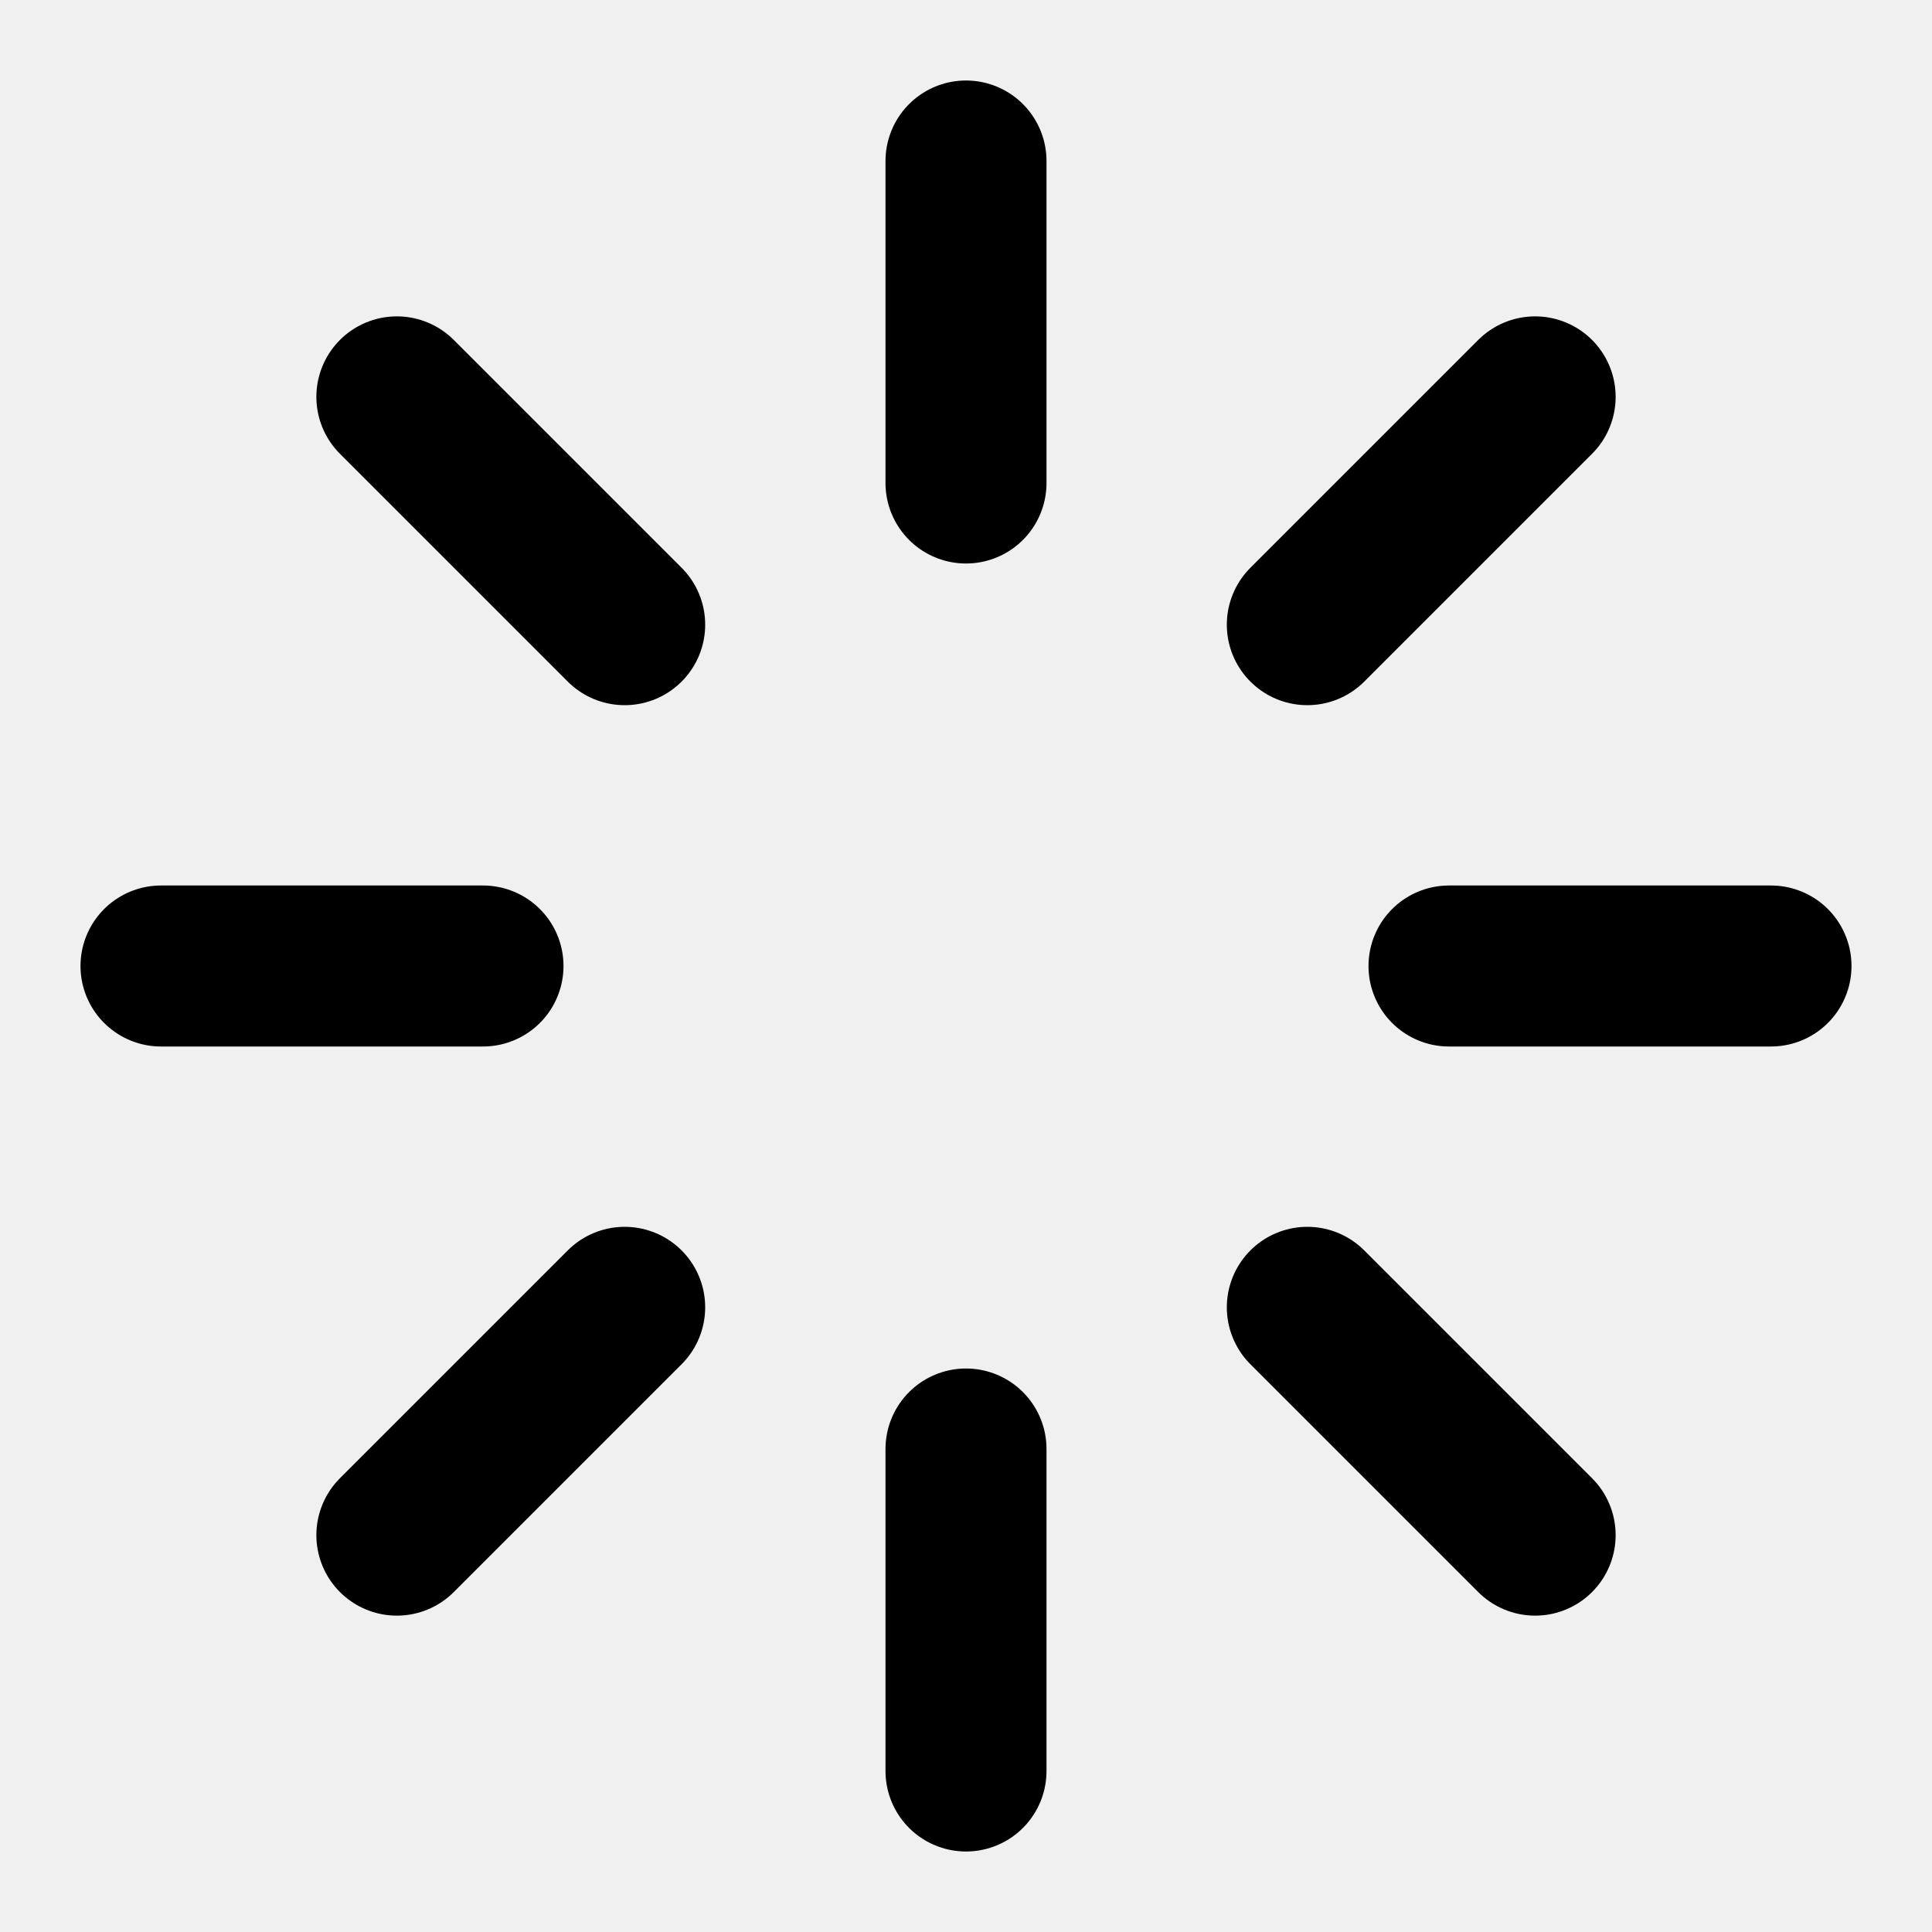
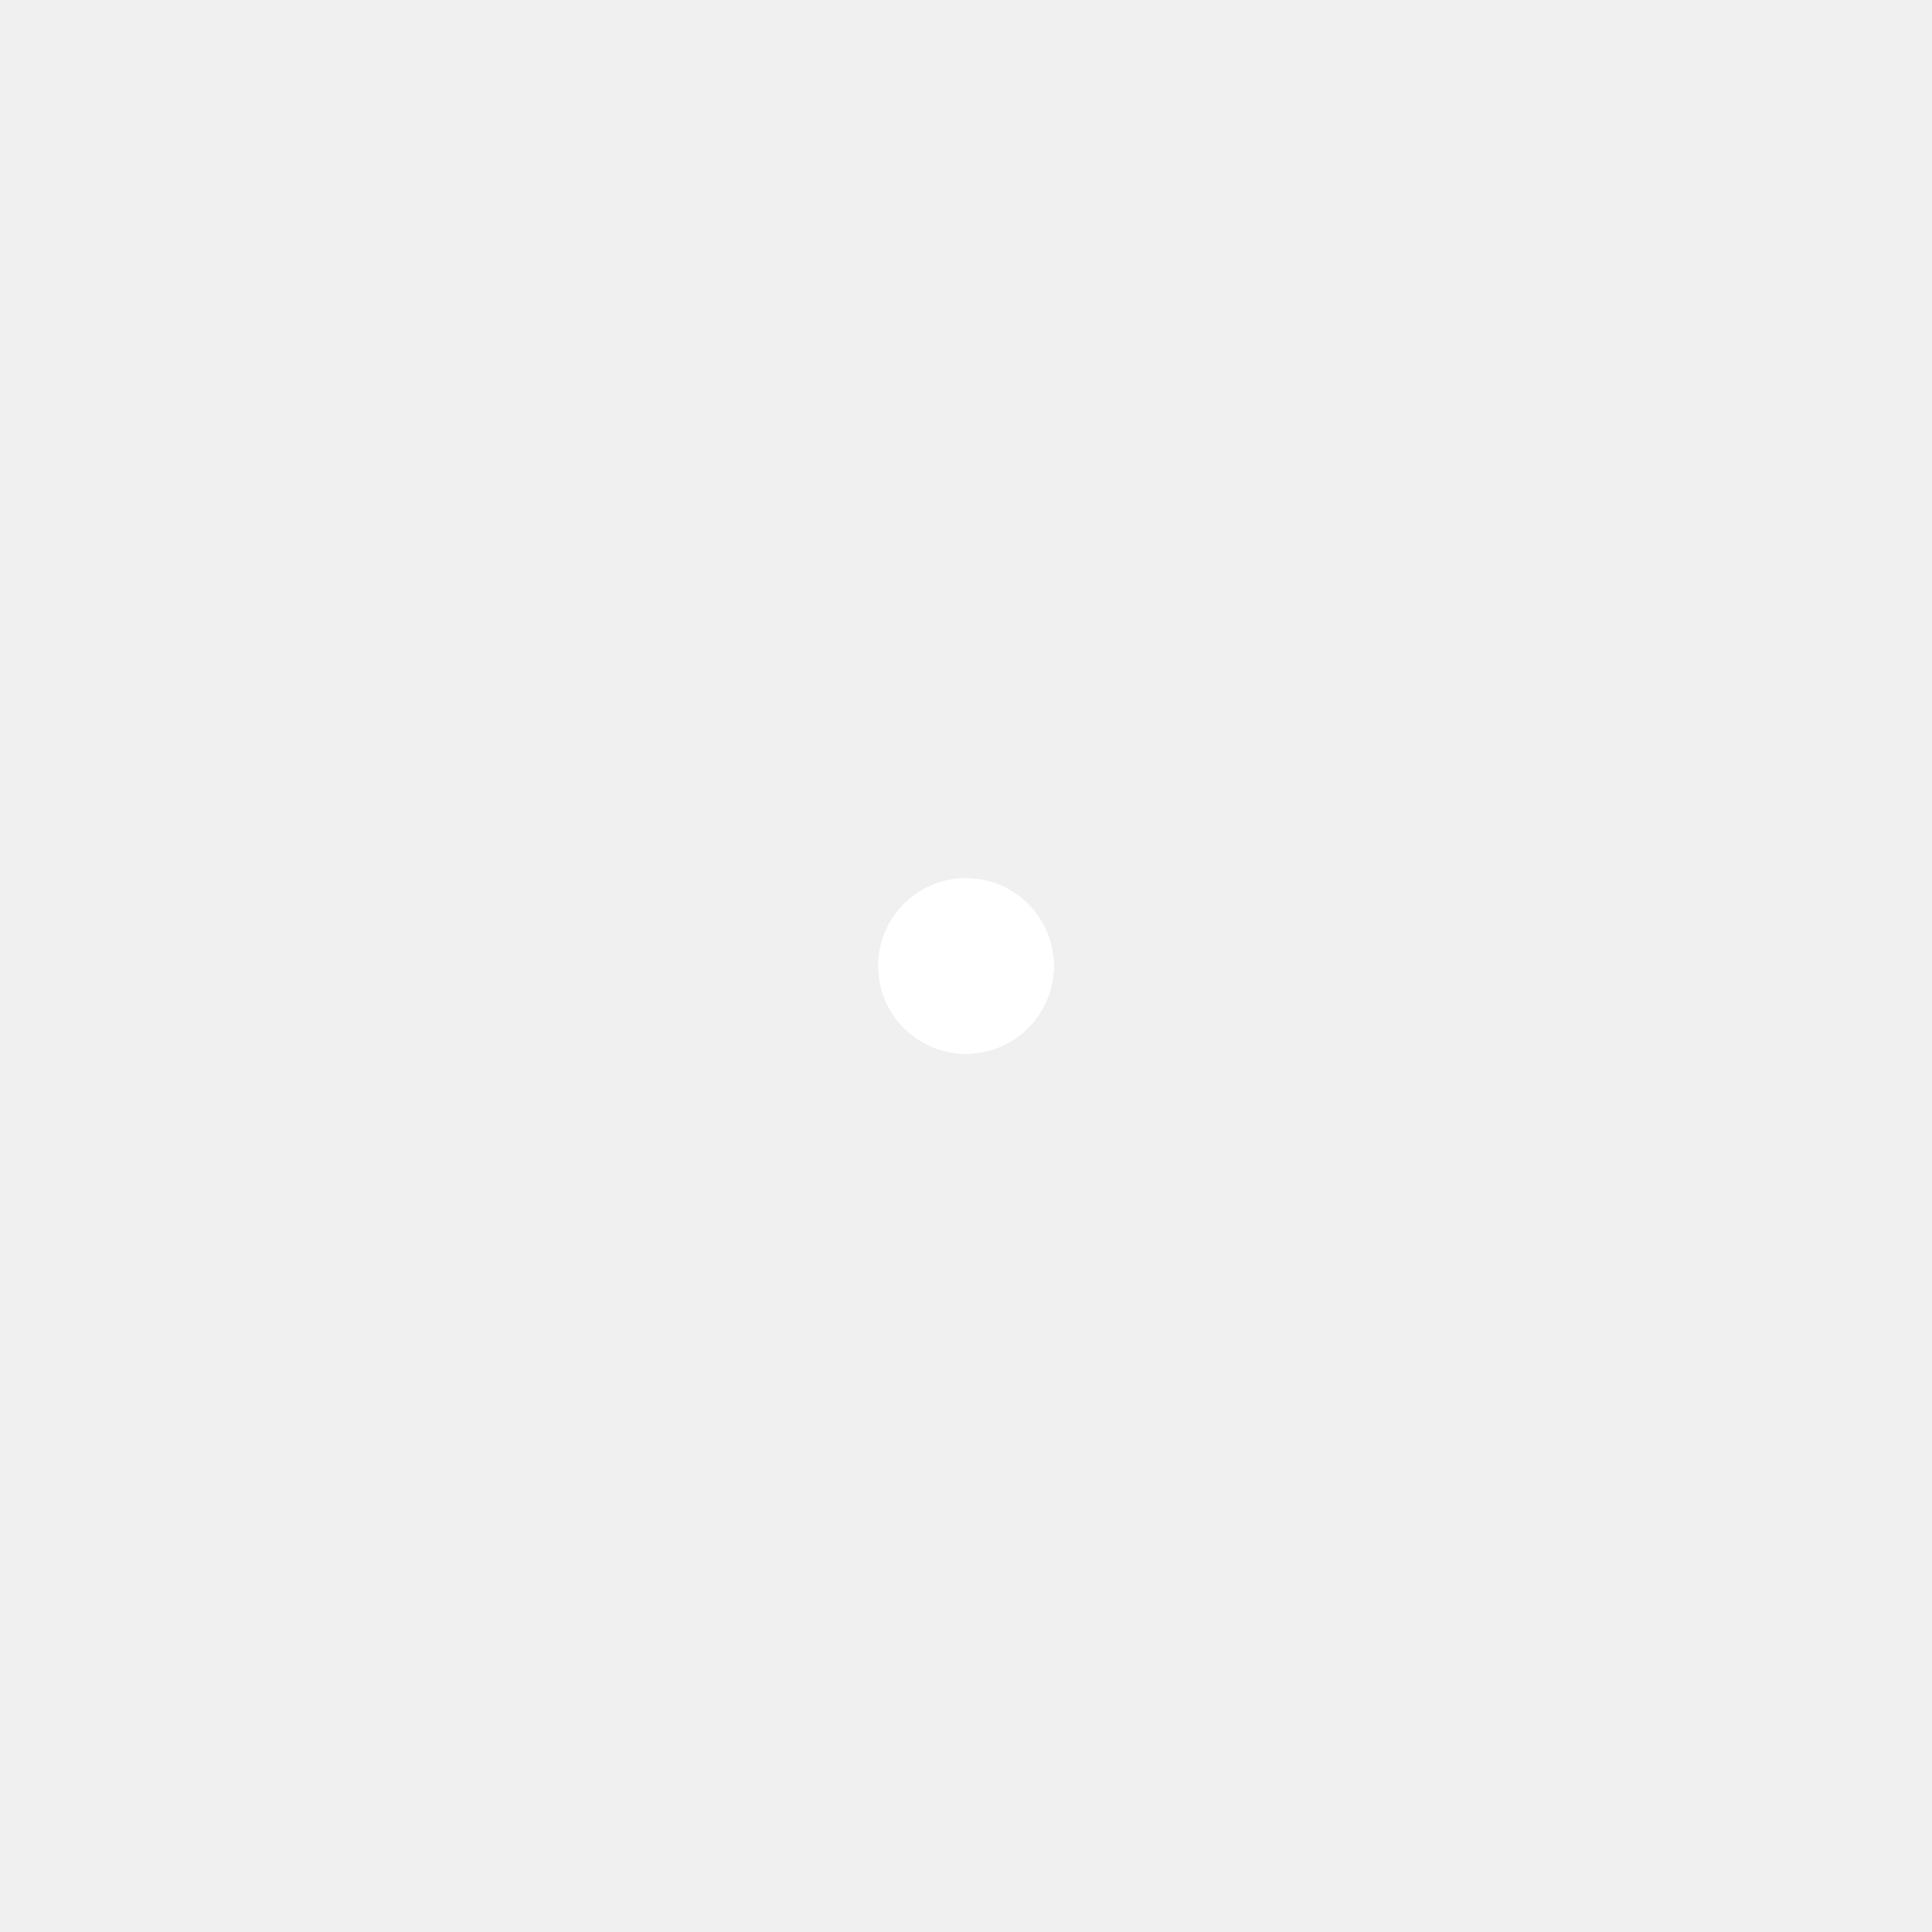
- <svg xmlns="http://www.w3.org/2000/svg" width="24px" height="24px" viewBox="0 0 24 24" fill="none" stroke="currentColor" stroke-width="2" stroke-linecap="round" stroke-linejoin="round" class="feather feather-loader">
-   <line x1="12" y1="2" x2="12" y2="6" />
-   <line x1="12" y1="18" x2="12" y2="22" />
-   <line x1="4.93" y1="4.93" x2="7.76" y2="7.76" />
-   <line x1="16.24" y1="16.24" x2="19.07" y2="19.07" />
-   <line x1="2" y1="12" x2="6" y2="12" />
-   <line x1="18" y1="12" x2="22" y2="12" />
-   <line x1="4.93" y1="19.07" x2="7.76" y2="16.24" />
-   <line x1="16.24" y1="7.76" x2="19.07" y2="4.93" />
+ <svg xmlns="http://www.w3.org/2000/svg" width="44" height="44" viewBox="0 0 44 44" stroke="#fff">
+   <g fill="none" fill-rule="evenodd" stroke-width="2">
+     <circle cx="22" cy="22" r="1">
+       <animate attributeName="r" begin="0s" dur="1.8s" values="1; 20" calcMode="spline" keyTimes="0; 1" keySplines="0.165, 0.84, 0.44, 1" repeatCount="indefinite" />
+       <animate attributeName="stroke-opacity" begin="0s" dur="1.8s" values="1; 0" calcMode="spline" keyTimes="0; 1" keySplines="0.3, 0.61, 0.355, 1" repeatCount="indefinite" />
+     </circle>
+     <circle cx="22" cy="22" r="1">
+       <animate attributeName="r" begin="-0.9s" dur="1.8s" values="1; 20" calcMode="spline" keyTimes="0; 1" keySplines="0.165, 0.84, 0.44, 1" repeatCount="indefinite" />
+       <animate attributeName="stroke-opacity" begin="-0.9s" dur="1.8s" values="1; 0" calcMode="spline" keyTimes="0; 1" keySplines="0.3, 0.61, 0.355, 1" repeatCount="indefinite" />
+     </circle>
+   </g>
</svg>
